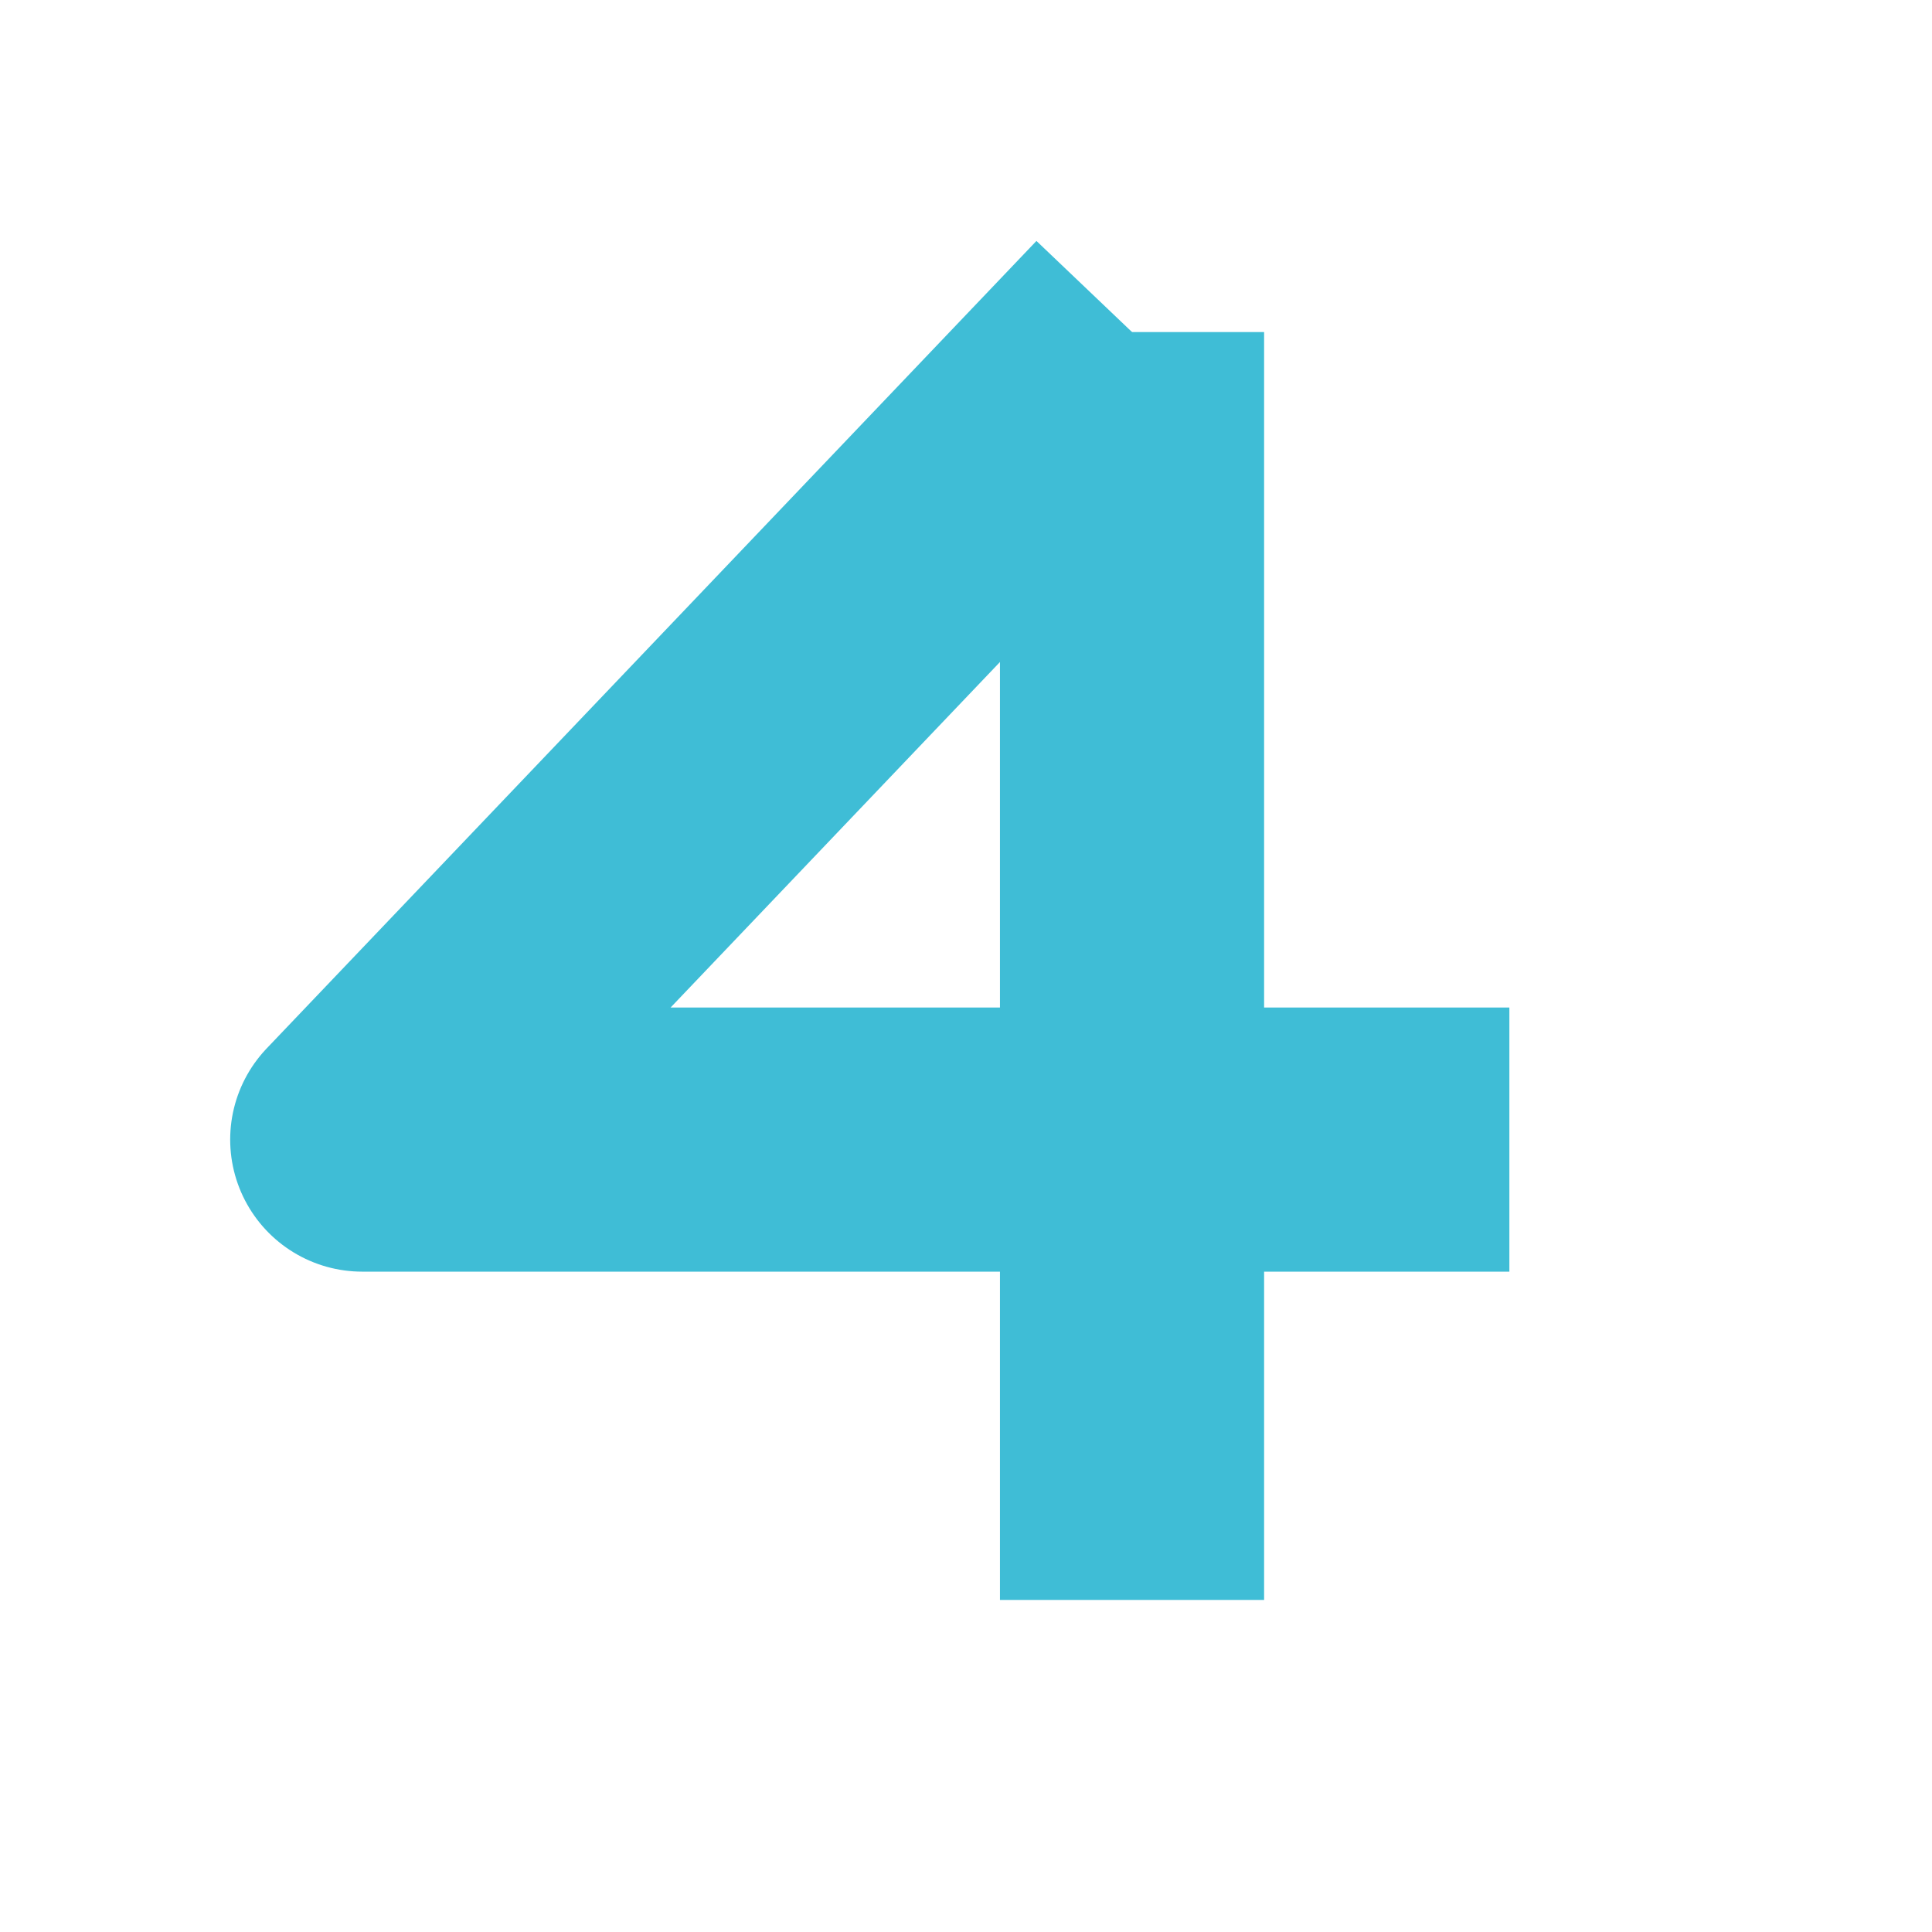
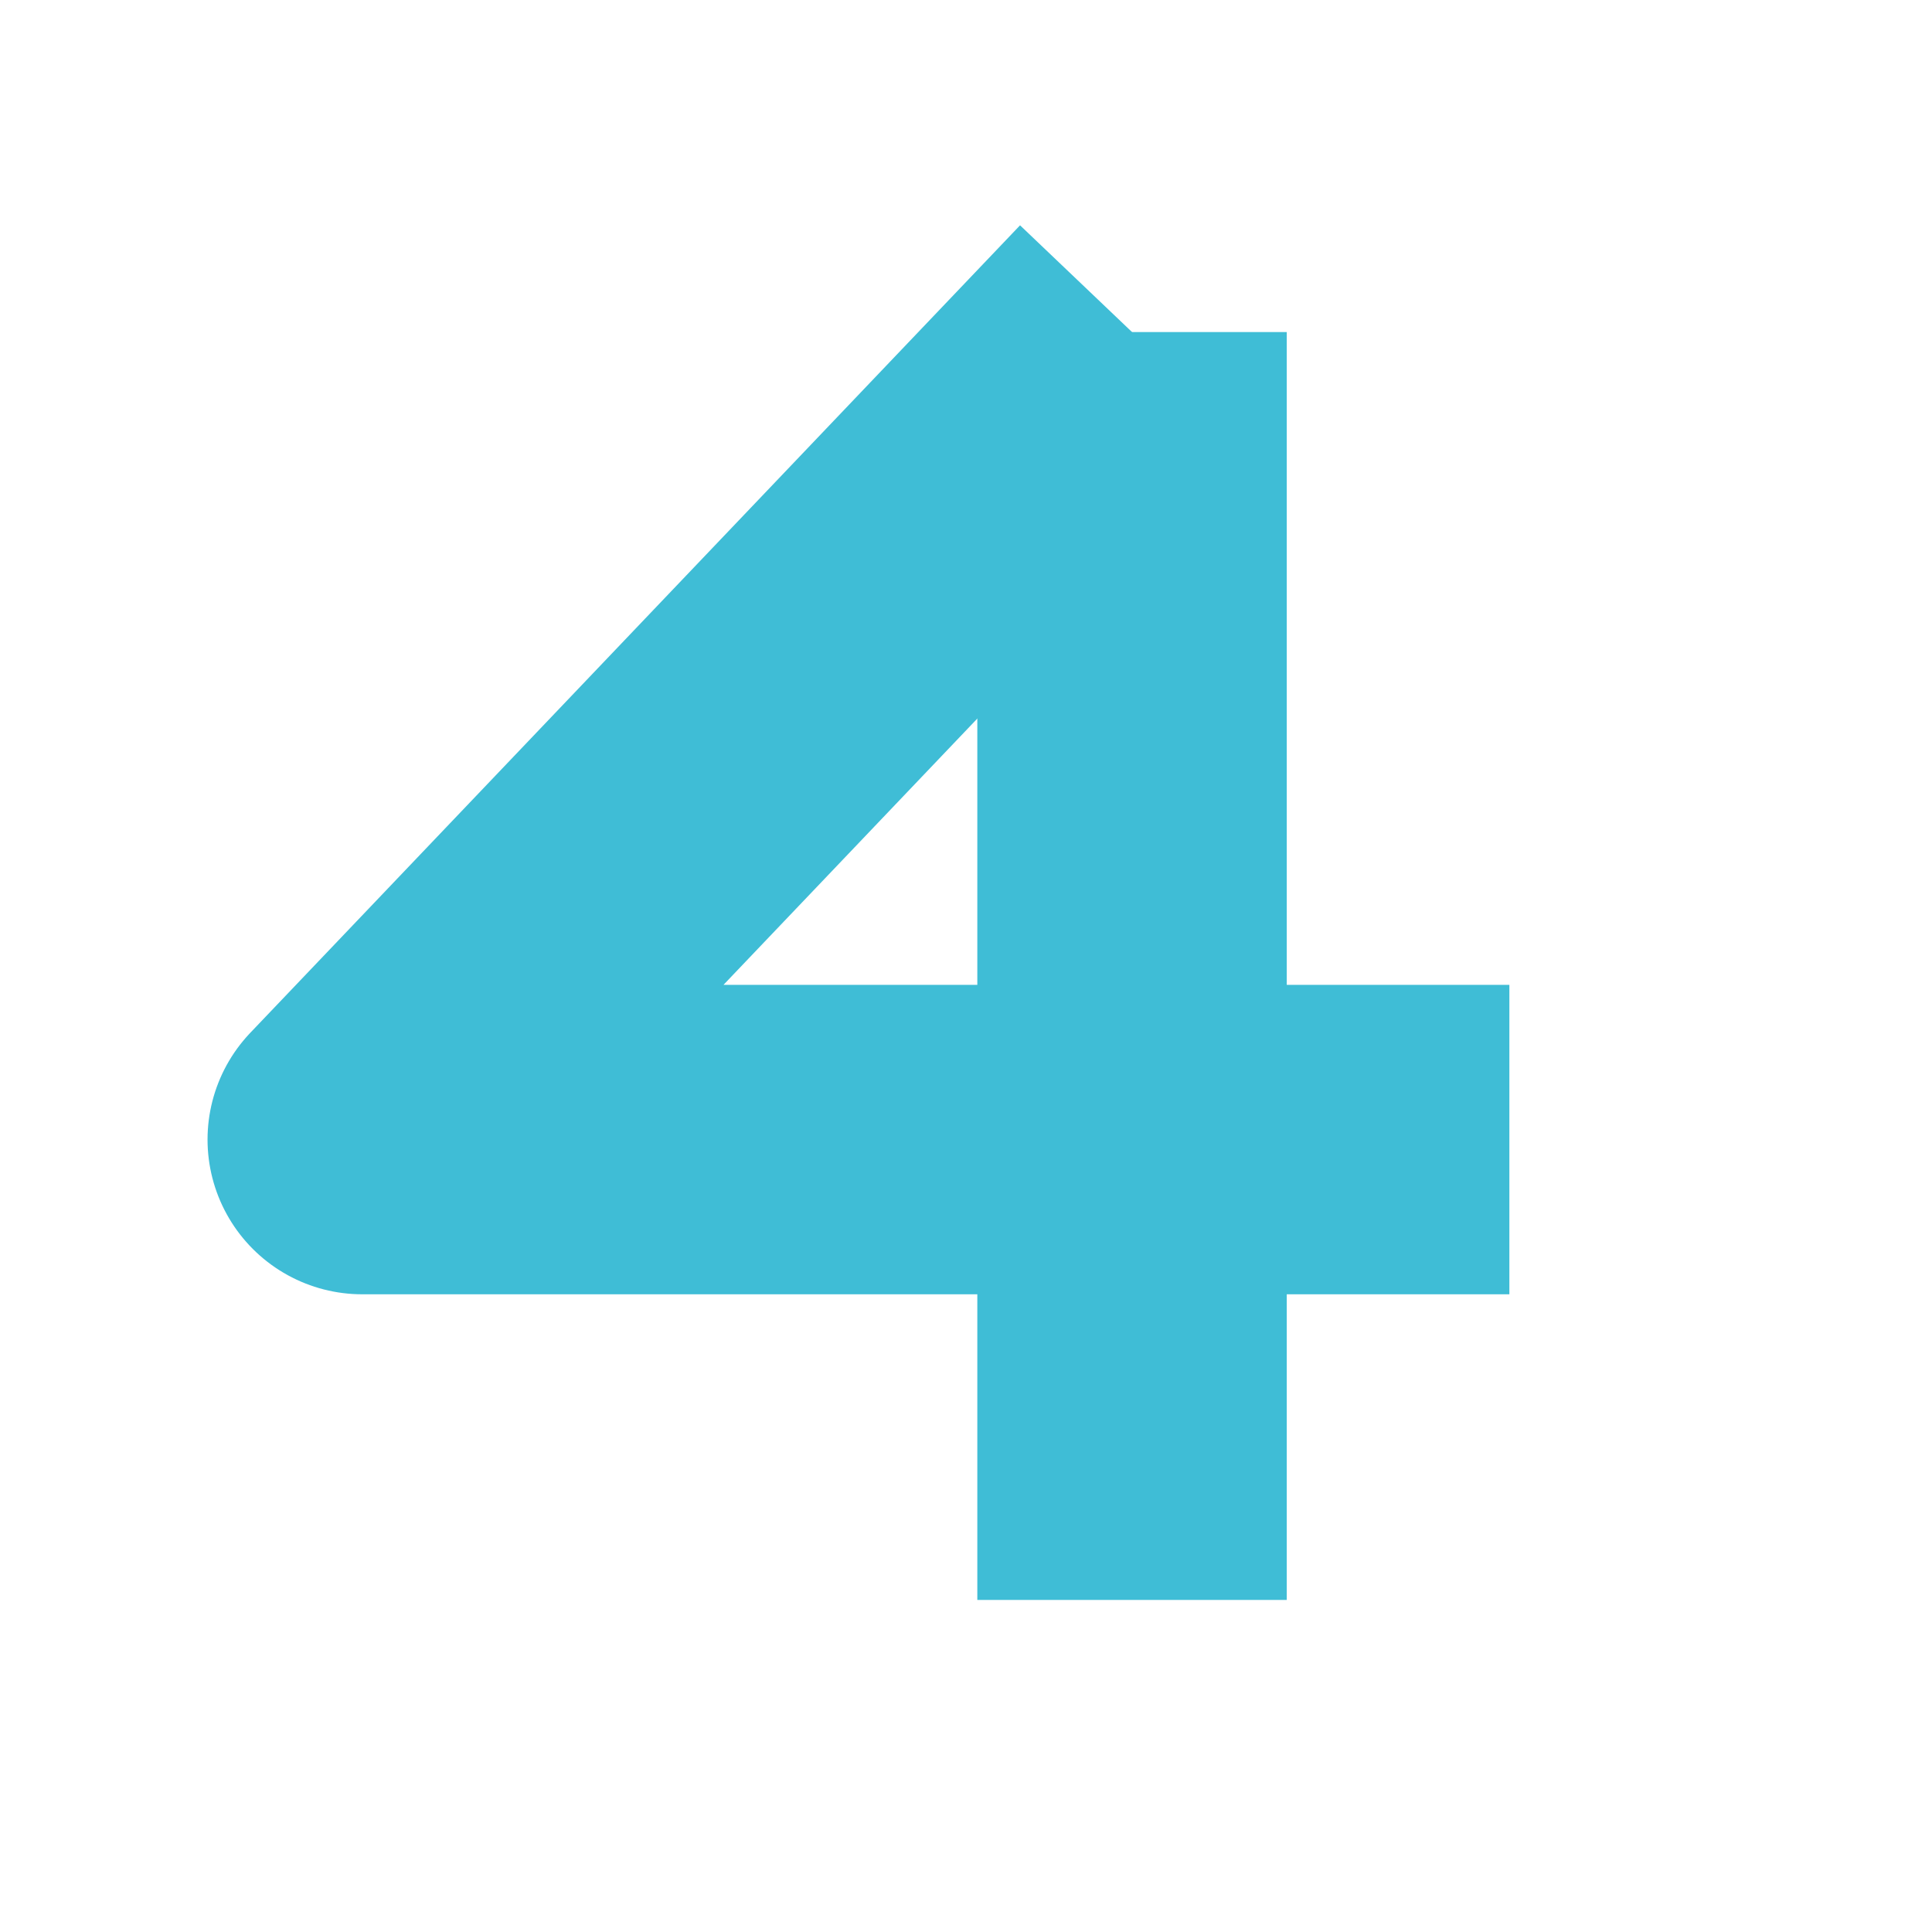
<svg xmlns="http://www.w3.org/2000/svg" viewBox="0 0 512 512" width="512" height="512">
  <rect width="512" height="512" fill="#FFFFFF" />
-   <path d="M300 88 L300 424" stroke="#3FBDD6" stroke-width="70" stroke-linecap="butt" />
-   <path d="M300 88 L96 302 L400 302" fill="none" stroke="#3FBDD6" stroke-width="70" stroke-linejoin="round" stroke-linecap="butt" />
+   <path d="M300 88 L300 424" stroke="#3FBDD6" stroke-width="82" stroke-linecap="butt" />
+   <path d="M300 88 L96 302 L400 302" fill="none" stroke="#3FBDD6" stroke-width="82" stroke-linejoin="round" stroke-linecap="butt" />
</svg>
